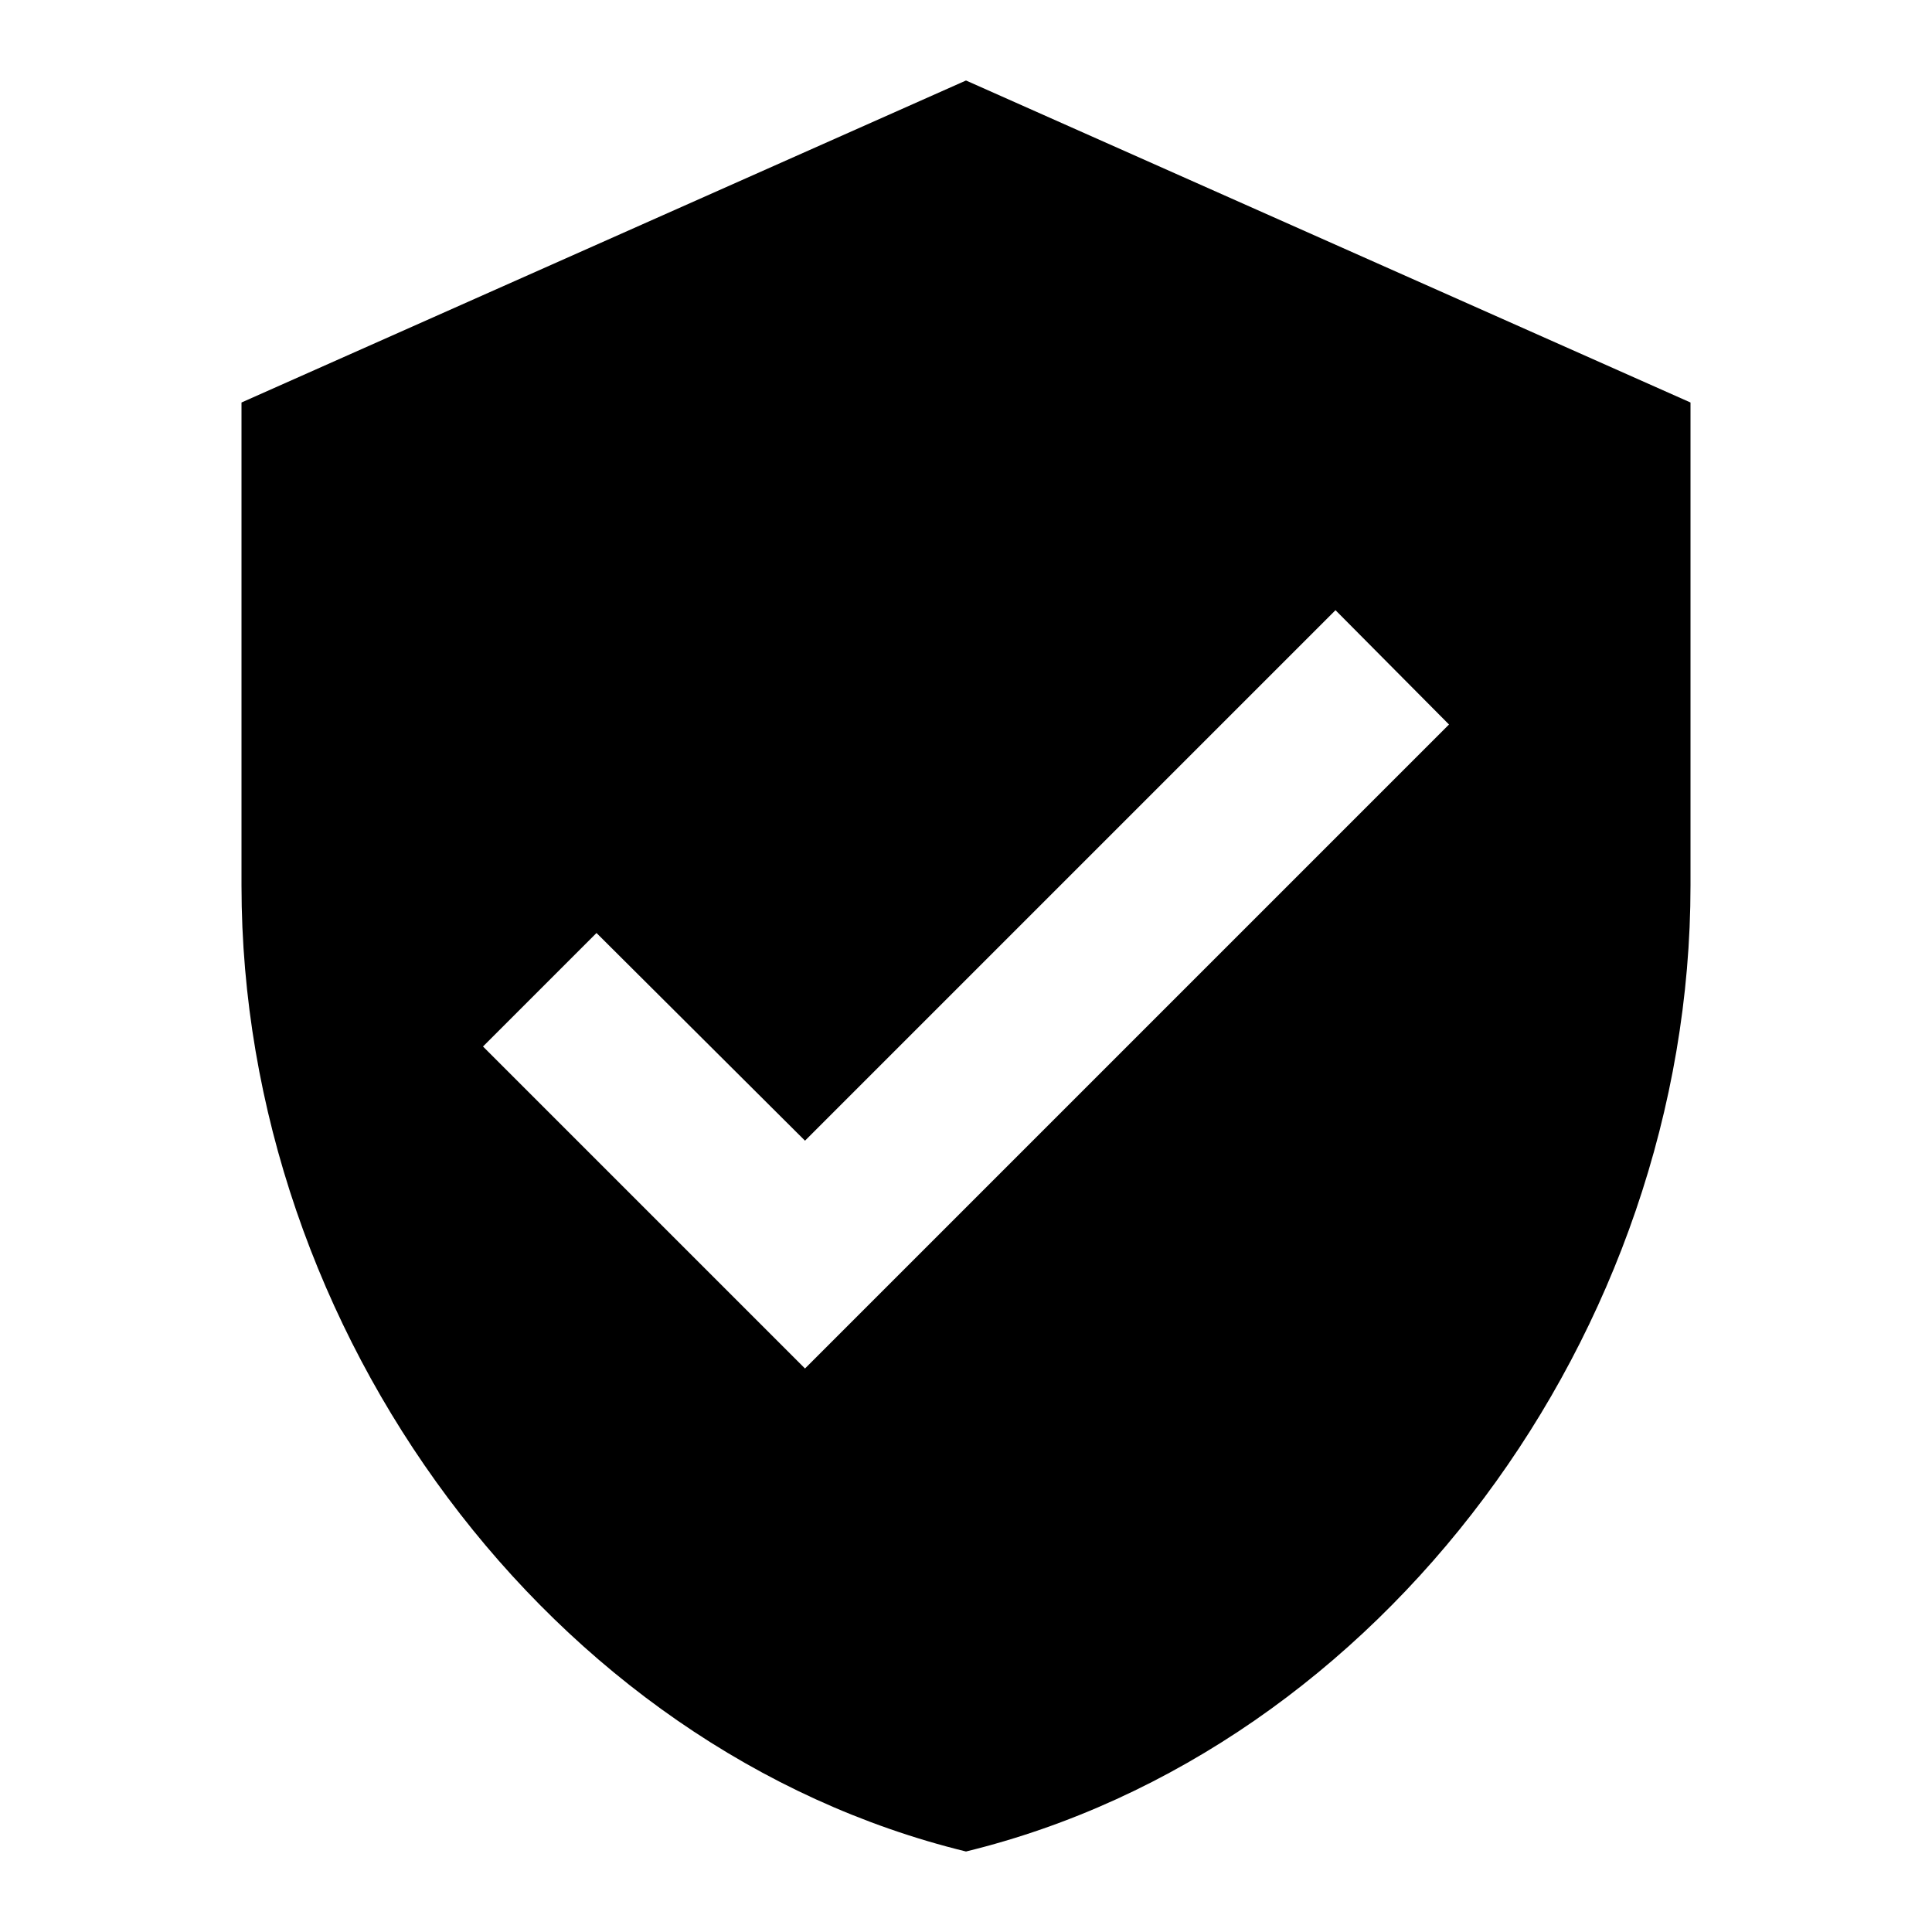
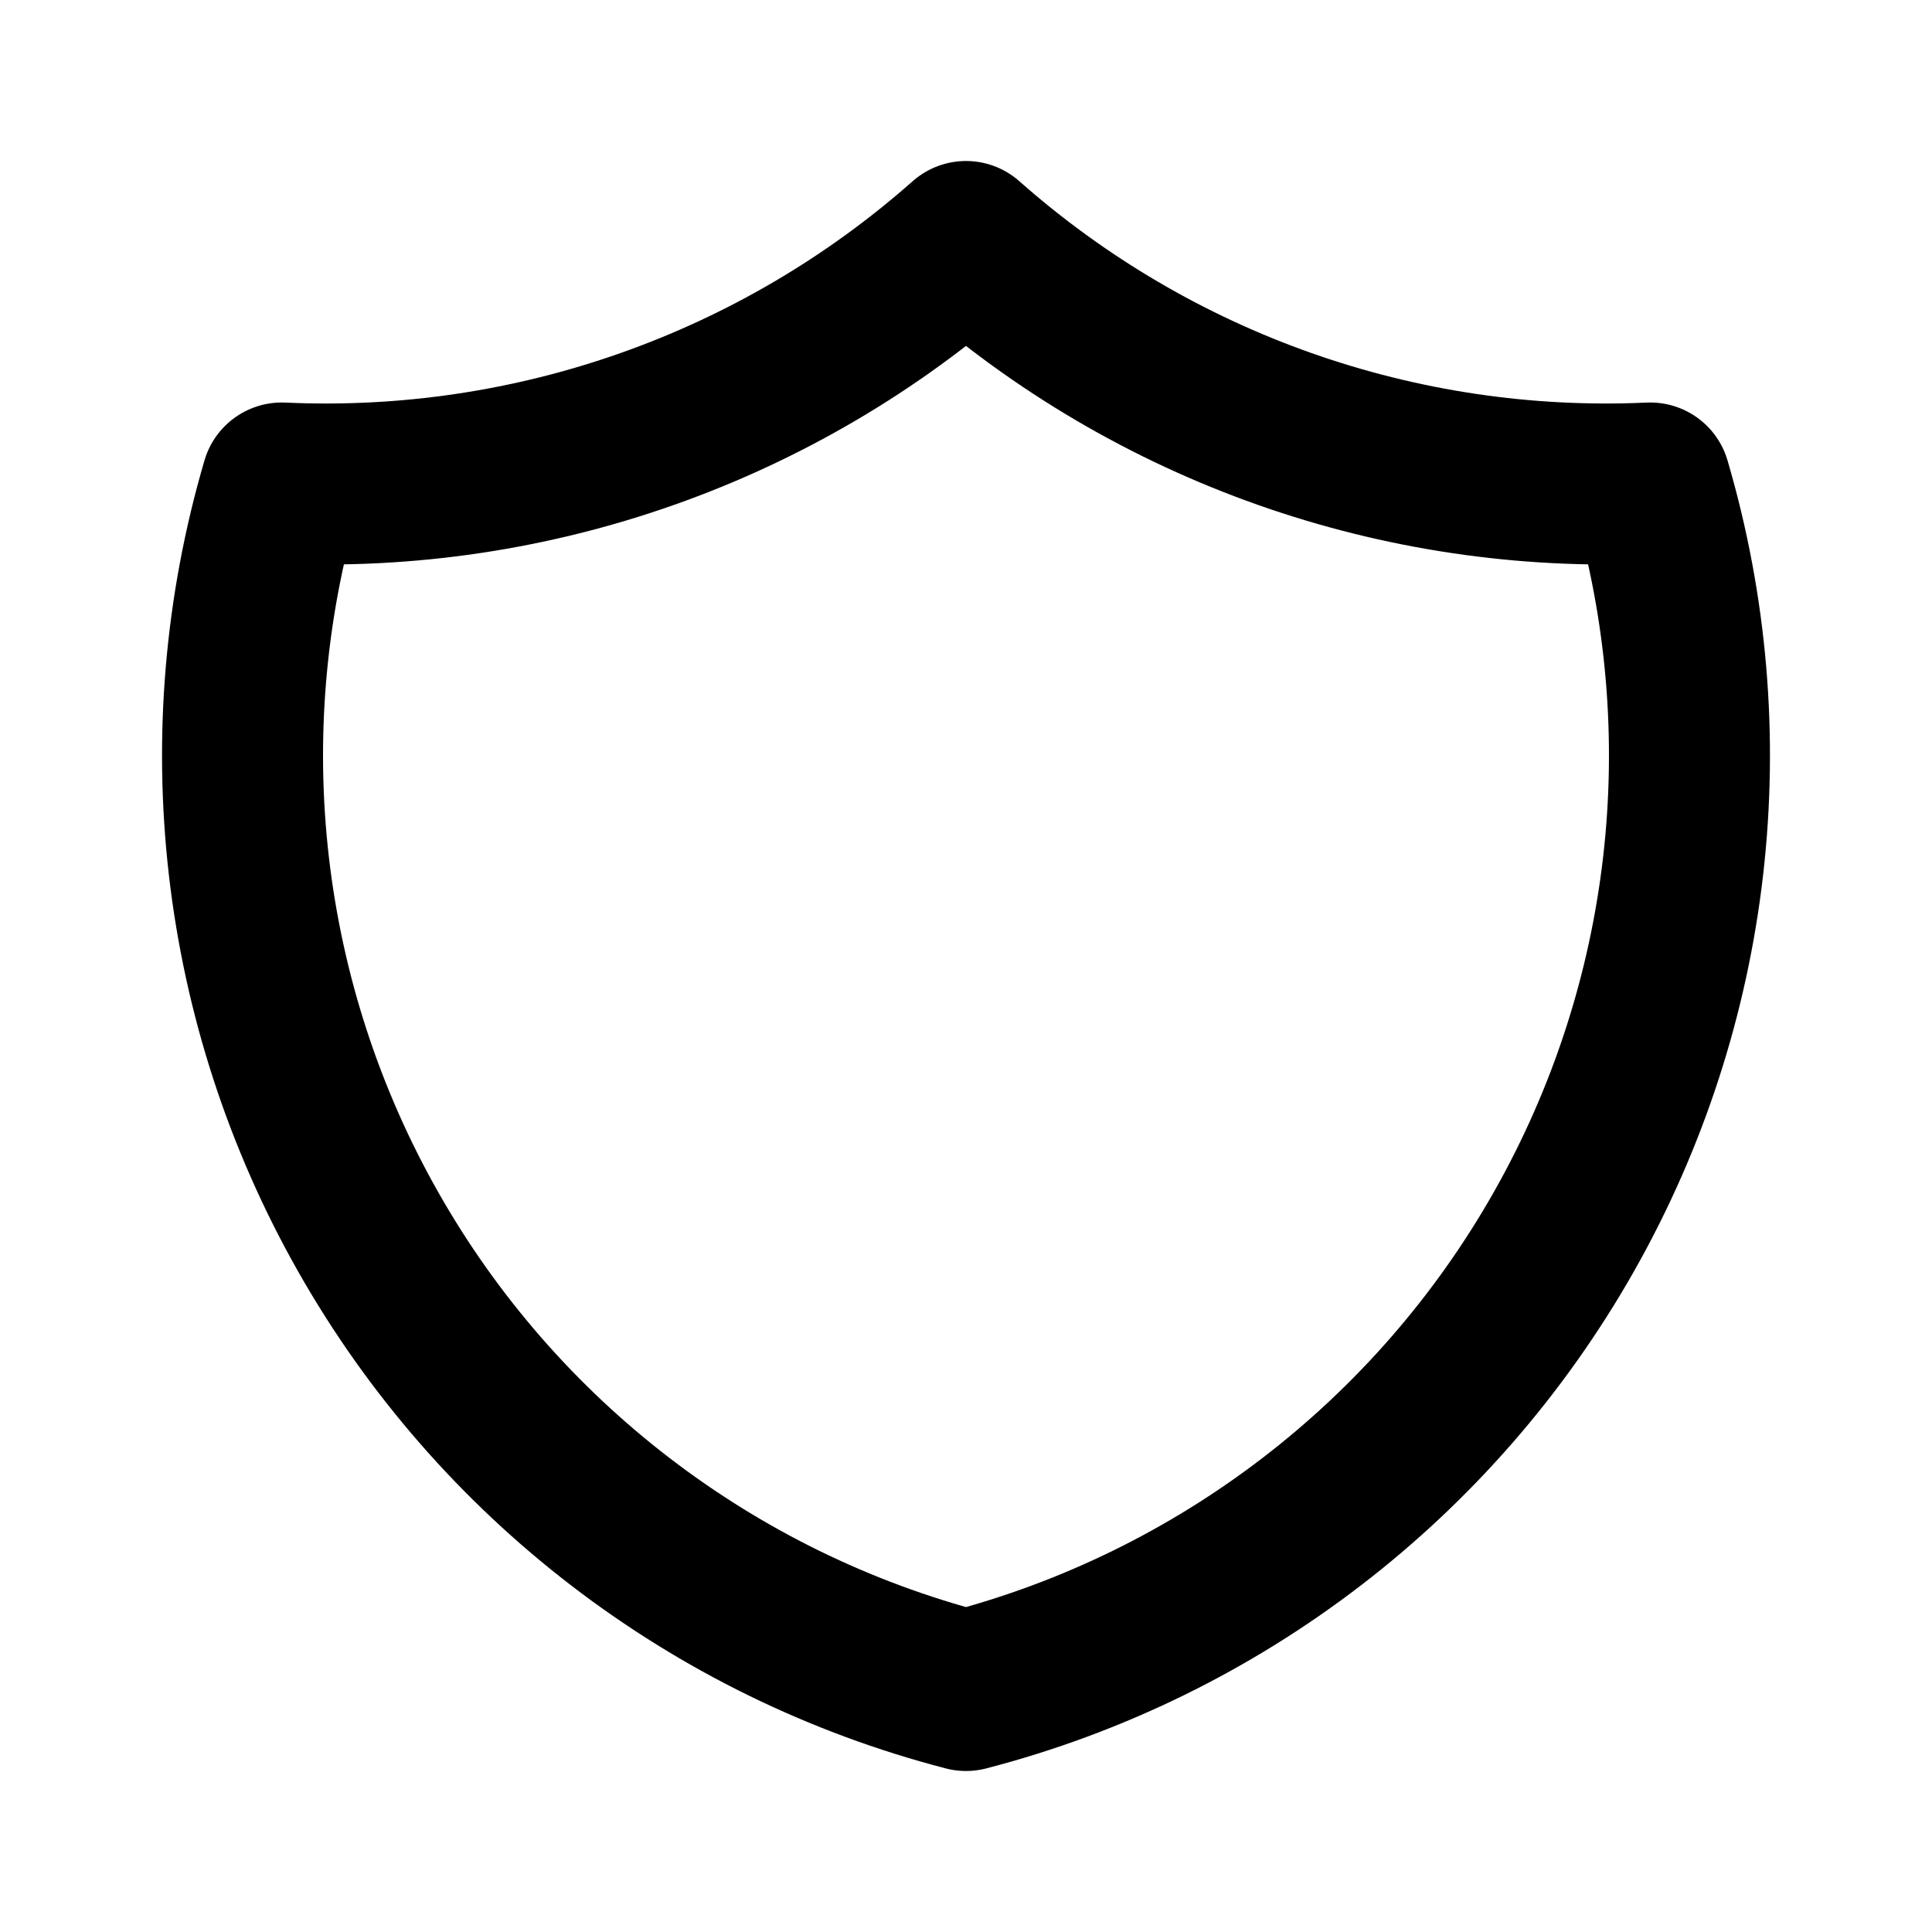
- <svg xmlns="http://www.w3.org/2000/svg" viewBox="0 0 24 24" fill="currentColor" width="18px" height="18px">
-   <path d="M0 0h24v24H0z" fill="none" />
-   <path d="M12 1L3 5v6c0 5.55 3.84 10.74 9 12 5.16-1.26 9-6.45 9-12V5l-9-4zm-2 16l-4-4 1.41-1.41L10 14.17l6.59-6.59L18 9l-8 8z" />
+ <svg xmlns="http://www.w3.org/2000/svg" class="icon icon-tabler icon-tabler-shield" width="24" height="24" viewBox="0 0 24 24" stroke-width="2" stroke="currentColor" fill="none" stroke-linecap="round" stroke-linejoin="round">
+   <path stroke="none" d="M0 0h24v24H0z" fill="none" />
+   <path d="M12 3a12 12 0 0 0 8.5 3a12 12 0 0 1 -8.5 15a12 12 0 0 1 -8.5 -15a12 12 0 0 0 8.5 -3" />
</svg>
